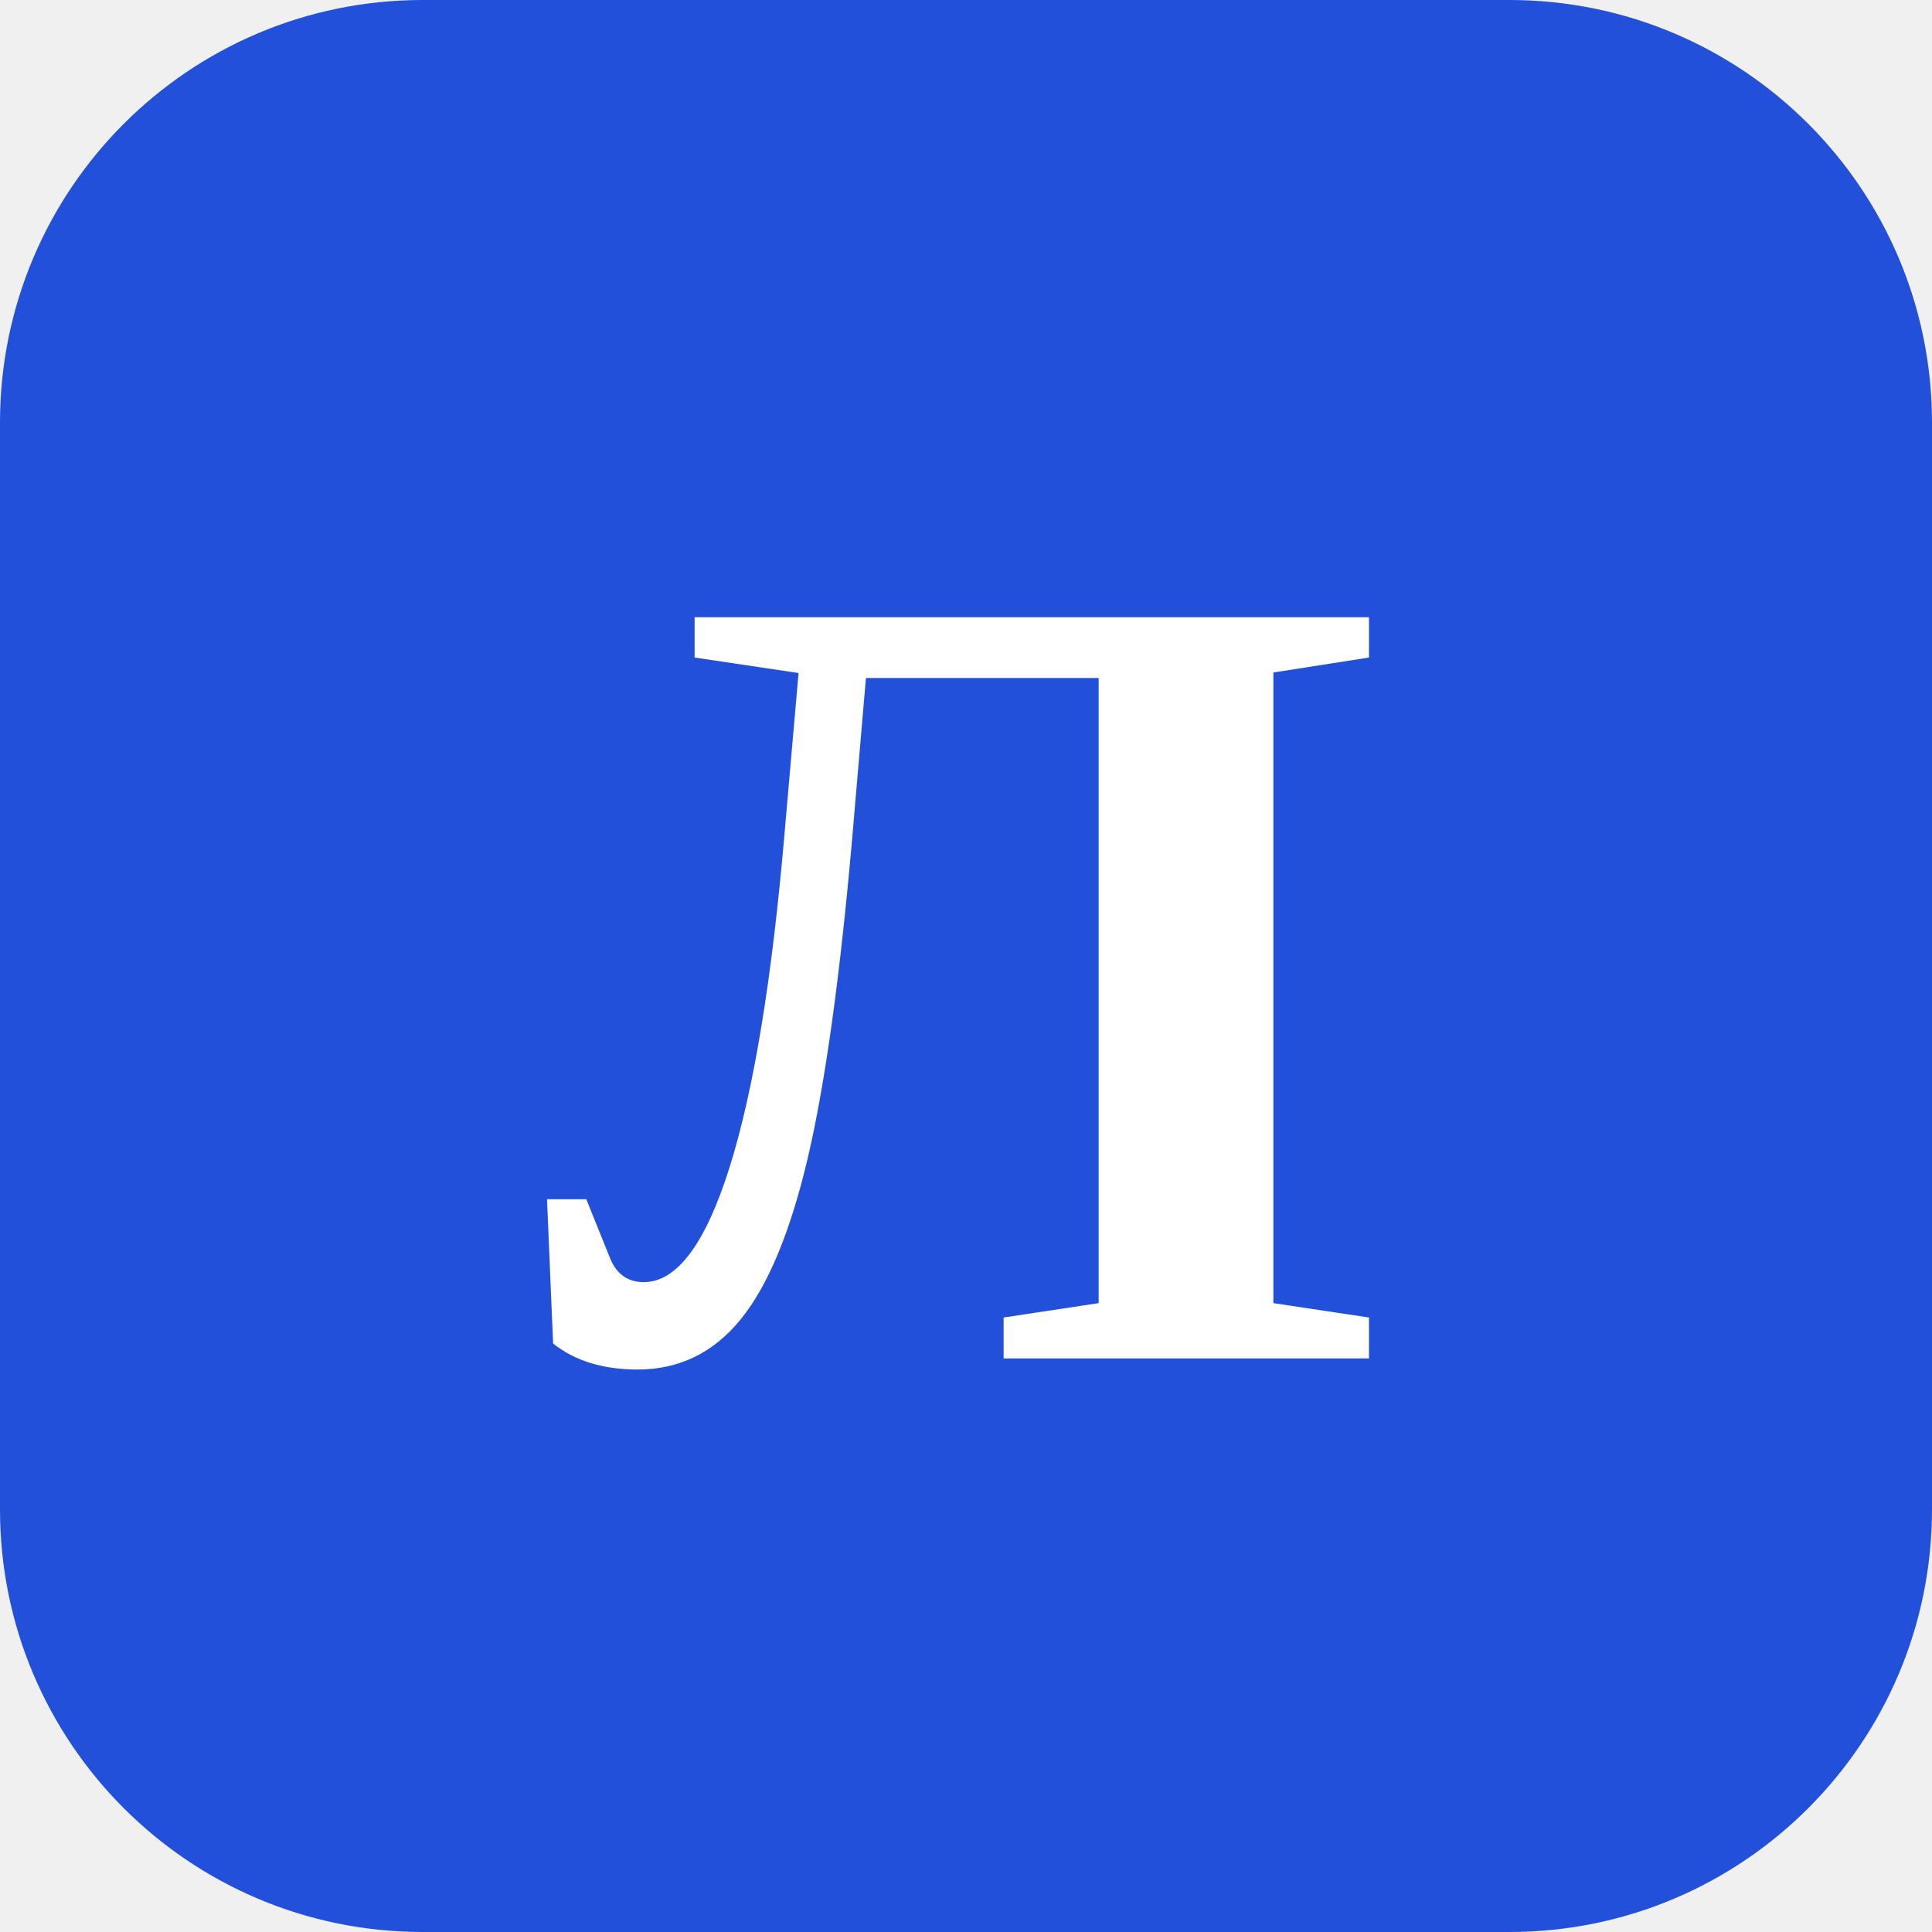
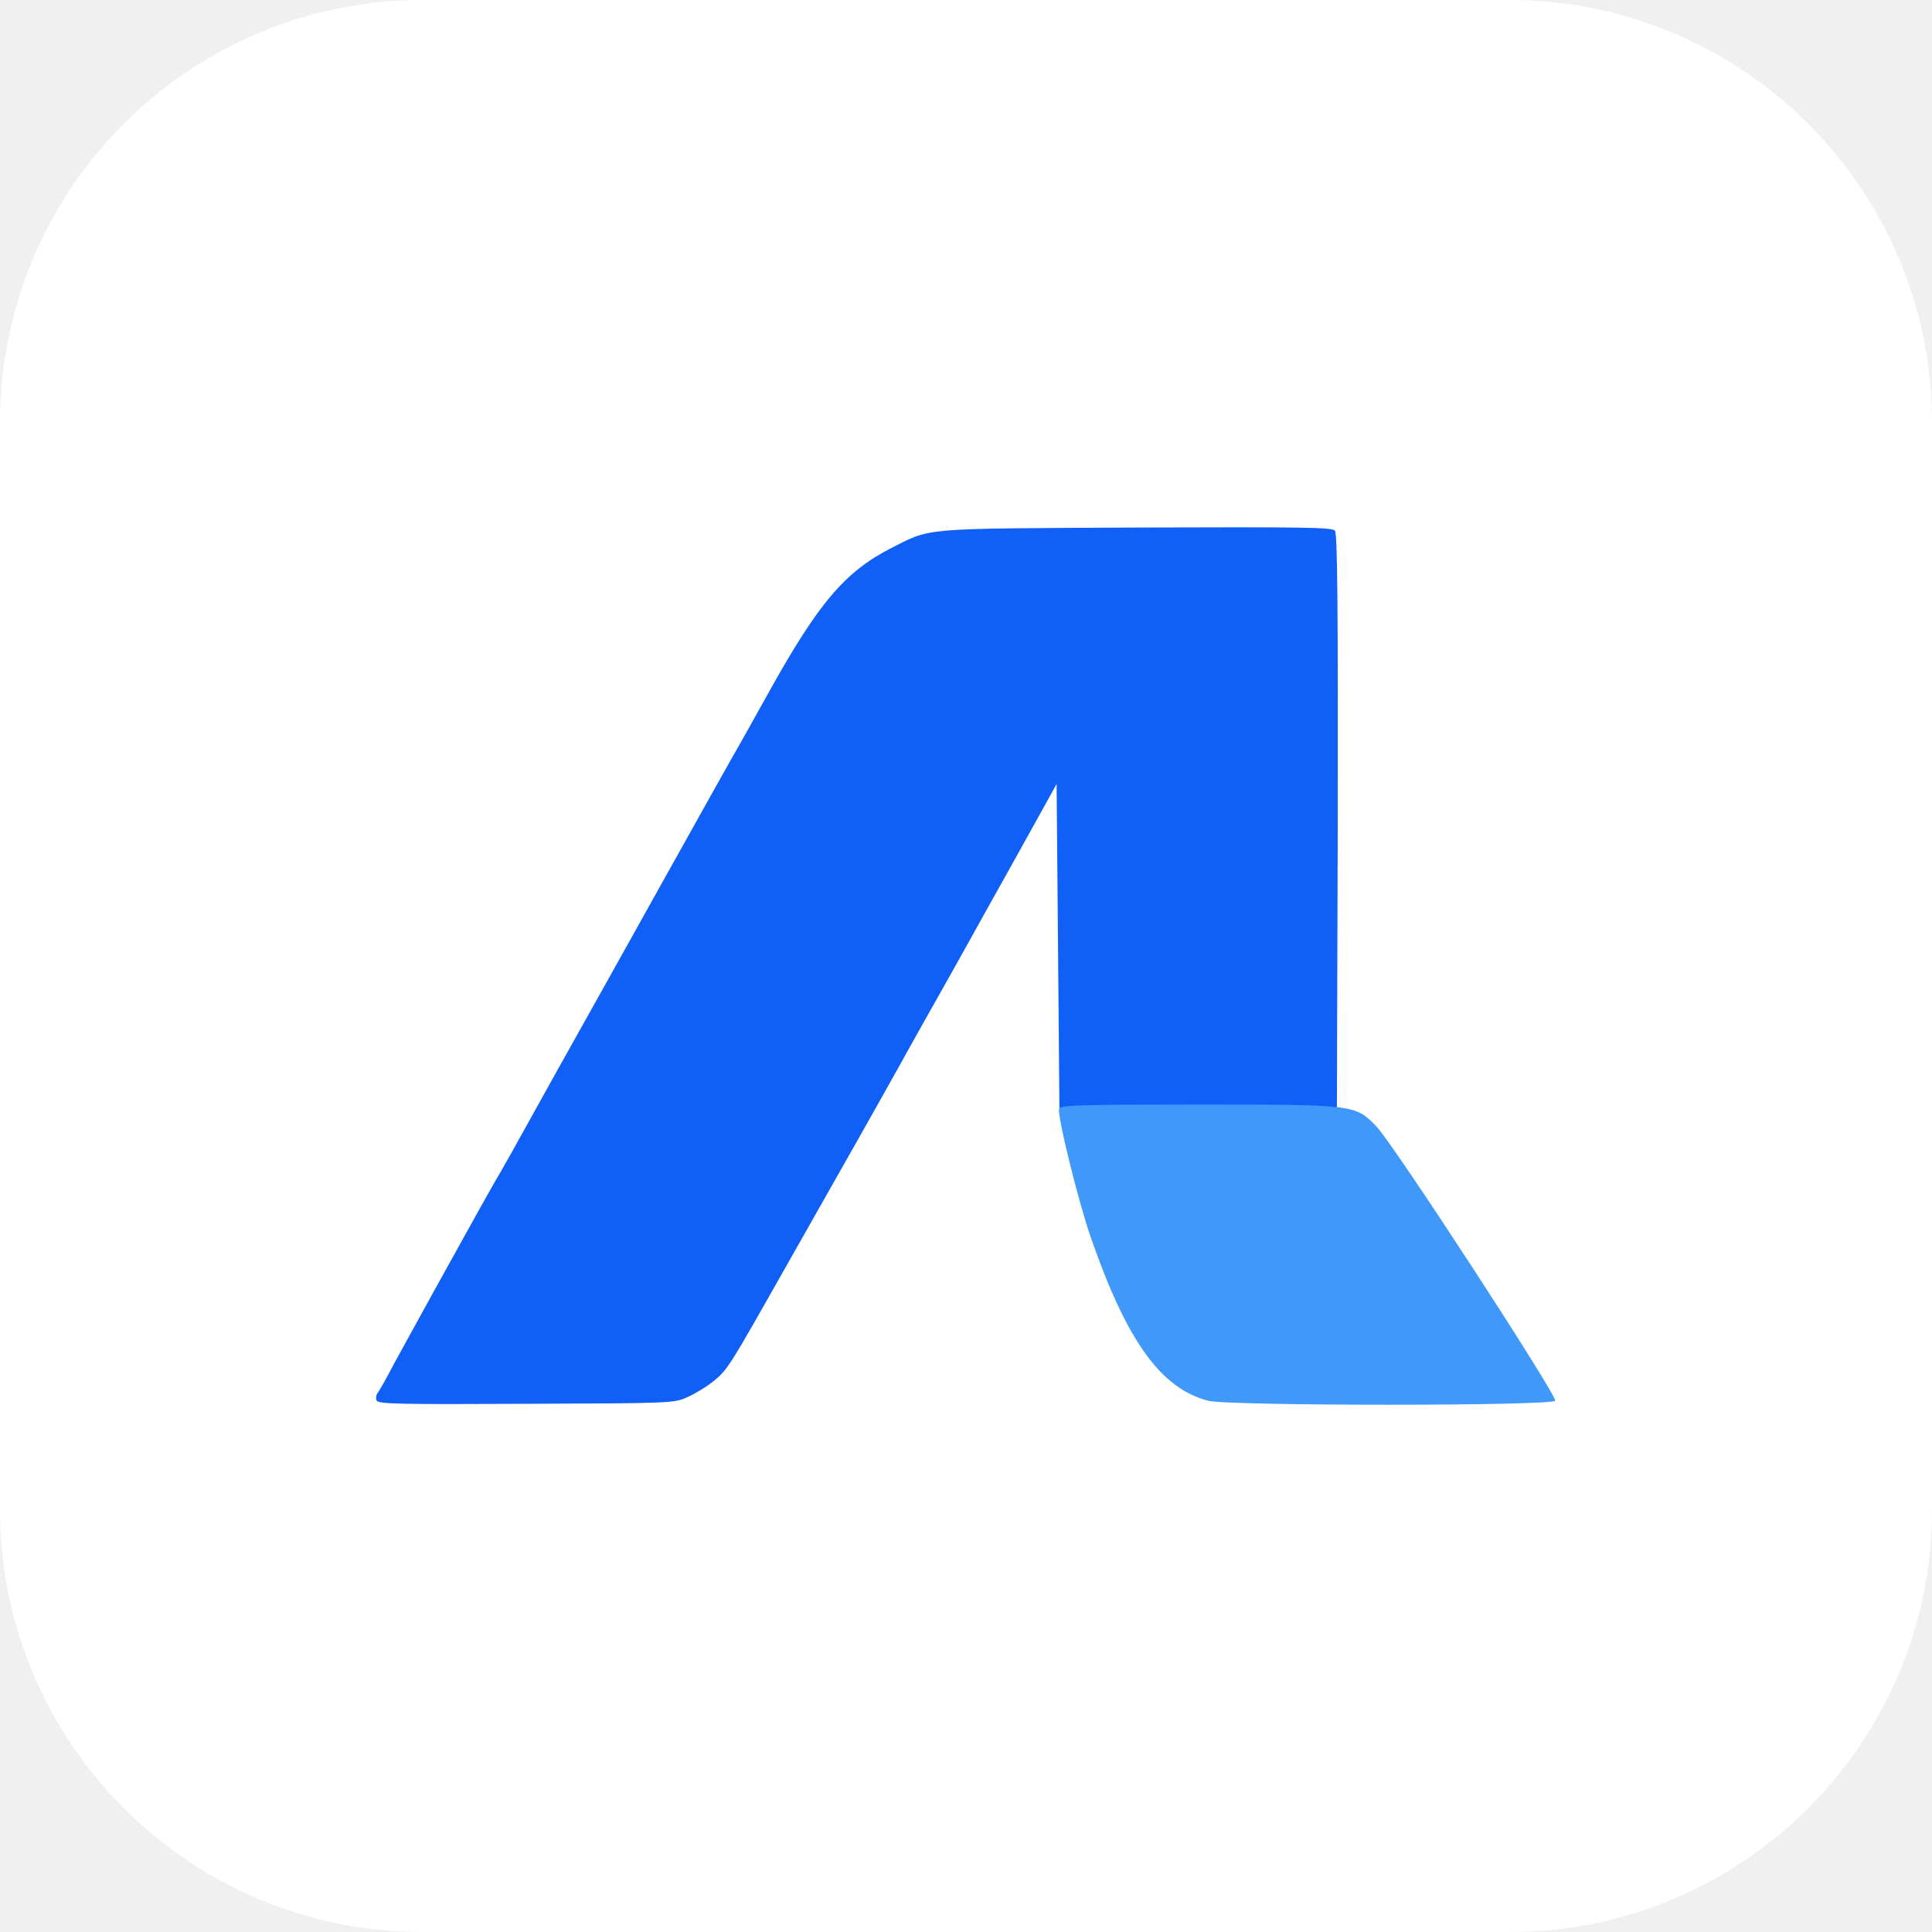
- <svg xmlns="http://www.w3.org/2000/svg" viewBox="0 0 512 512">
-   <rect width="512" height="512" rx="112" fill="#2350d8" />
-   <text x="256" y="360" text-anchor="middle" font-family="Georgia, 'Times New Roman', serif" font-weight="700" font-size="300" fill="#fff">Л</text>
+ <svg xmlns="http://www.w3.org/2000/svg" viewBox="0 0 512 512" width="512" height="512">
+   <rect width="512" height="512" rx="112" fill="#ffffff" />
+   <svg x="97.3" y="137.4" width="317.4" height="237.1" viewBox="104 212 423 316">
+     <path fill="#1050f0" d="M396.3 419.3C397.2 419.1 398.6 419.1 399.3 419.3C399.9 419.6 399.1 419.8 397.5 419.8C395.9 419.8 395.3 419.6 396.3 419.3ZM430.0 253.0C430.0 252.4 431.0 252.0 432.2 252.0C434.1 252.0 434.2 252.2 433.0 253.0C431.1 254.3 430.0 254.3 430.0 253.0ZM426.7 244.8C426.1 244.4 425.9 243.8 426.2 243.4C427.1 242.6 432.0 243.8 432.0 244.8C432.0 245.8 428.3 245.8 426.7 244.8Z" />
+     <path fill="#1060f8" d="M107.3 523.5C107.0 522.6 107.2 521.4 107.8 520.7C108.3 520.1 110.9 515.5 113.5 510.5C116.2 505.6 122.6 493.9 127.8 484.5C133.0 475.1 139.6 463.2 142.5 458.0C145.4 452.8 149.3 445.8 151.3 442.5C153.2 439.2 157.0 432.4 159.7 427.5C165.3 417.4 175.3 399.4 189.0 375.0C194.1 365.9 203.6 348.8 210.2 337.0C226.9 307.1 231.7 298.5 236.0 291.0C238.0 287.4 242.3 279.8 245.5 274.0C263.2 242.1 272.6 230.9 289.0 222.5C303.4 215.2 298.9 215.6 375.6 215.2C433.9 215.0 444.9 215.1 445.8 216.3C446.7 217.4 446.9 243.1 446.8 319.1L446.5 420.5L397.5 420.5L348.5 420.5L348.0 363.2L347.5 305.8L334.8 328.7C327.8 341.2 317.3 360.1 311.5 370.5C305.6 380.9 298.3 394.0 295.2 399.5C292.2 405.0 283.8 419.9 276.7 432.5C269.5 445.1 258.1 465.4 251.2 477.5C232.2 511.1 231.3 512.6 226.7 516.4C224.3 518.4 220.1 521.0 217.4 522.2C212.5 524.5 212.2 524.5 160.2 524.7C114.6 524.9 107.9 524.8 107.3 523.5Z" />
+     <path fill="#4098f8" d="M400.9 523.6C384.2 519.1 372.3 502.5 359.6 466.0C355.2 453.4 347.6 422.6 348.4 420.5C348.9 419.2 355.1 419.0 397.3 419.0C453.1 419.0 453.0 419.0 460.5 426.8C466.4 432.8 524.3 521.8 523.6 523.6C522.9 525.5 408.0 525.5 400.9 523.6Z" />
+   </svg>
</svg>
